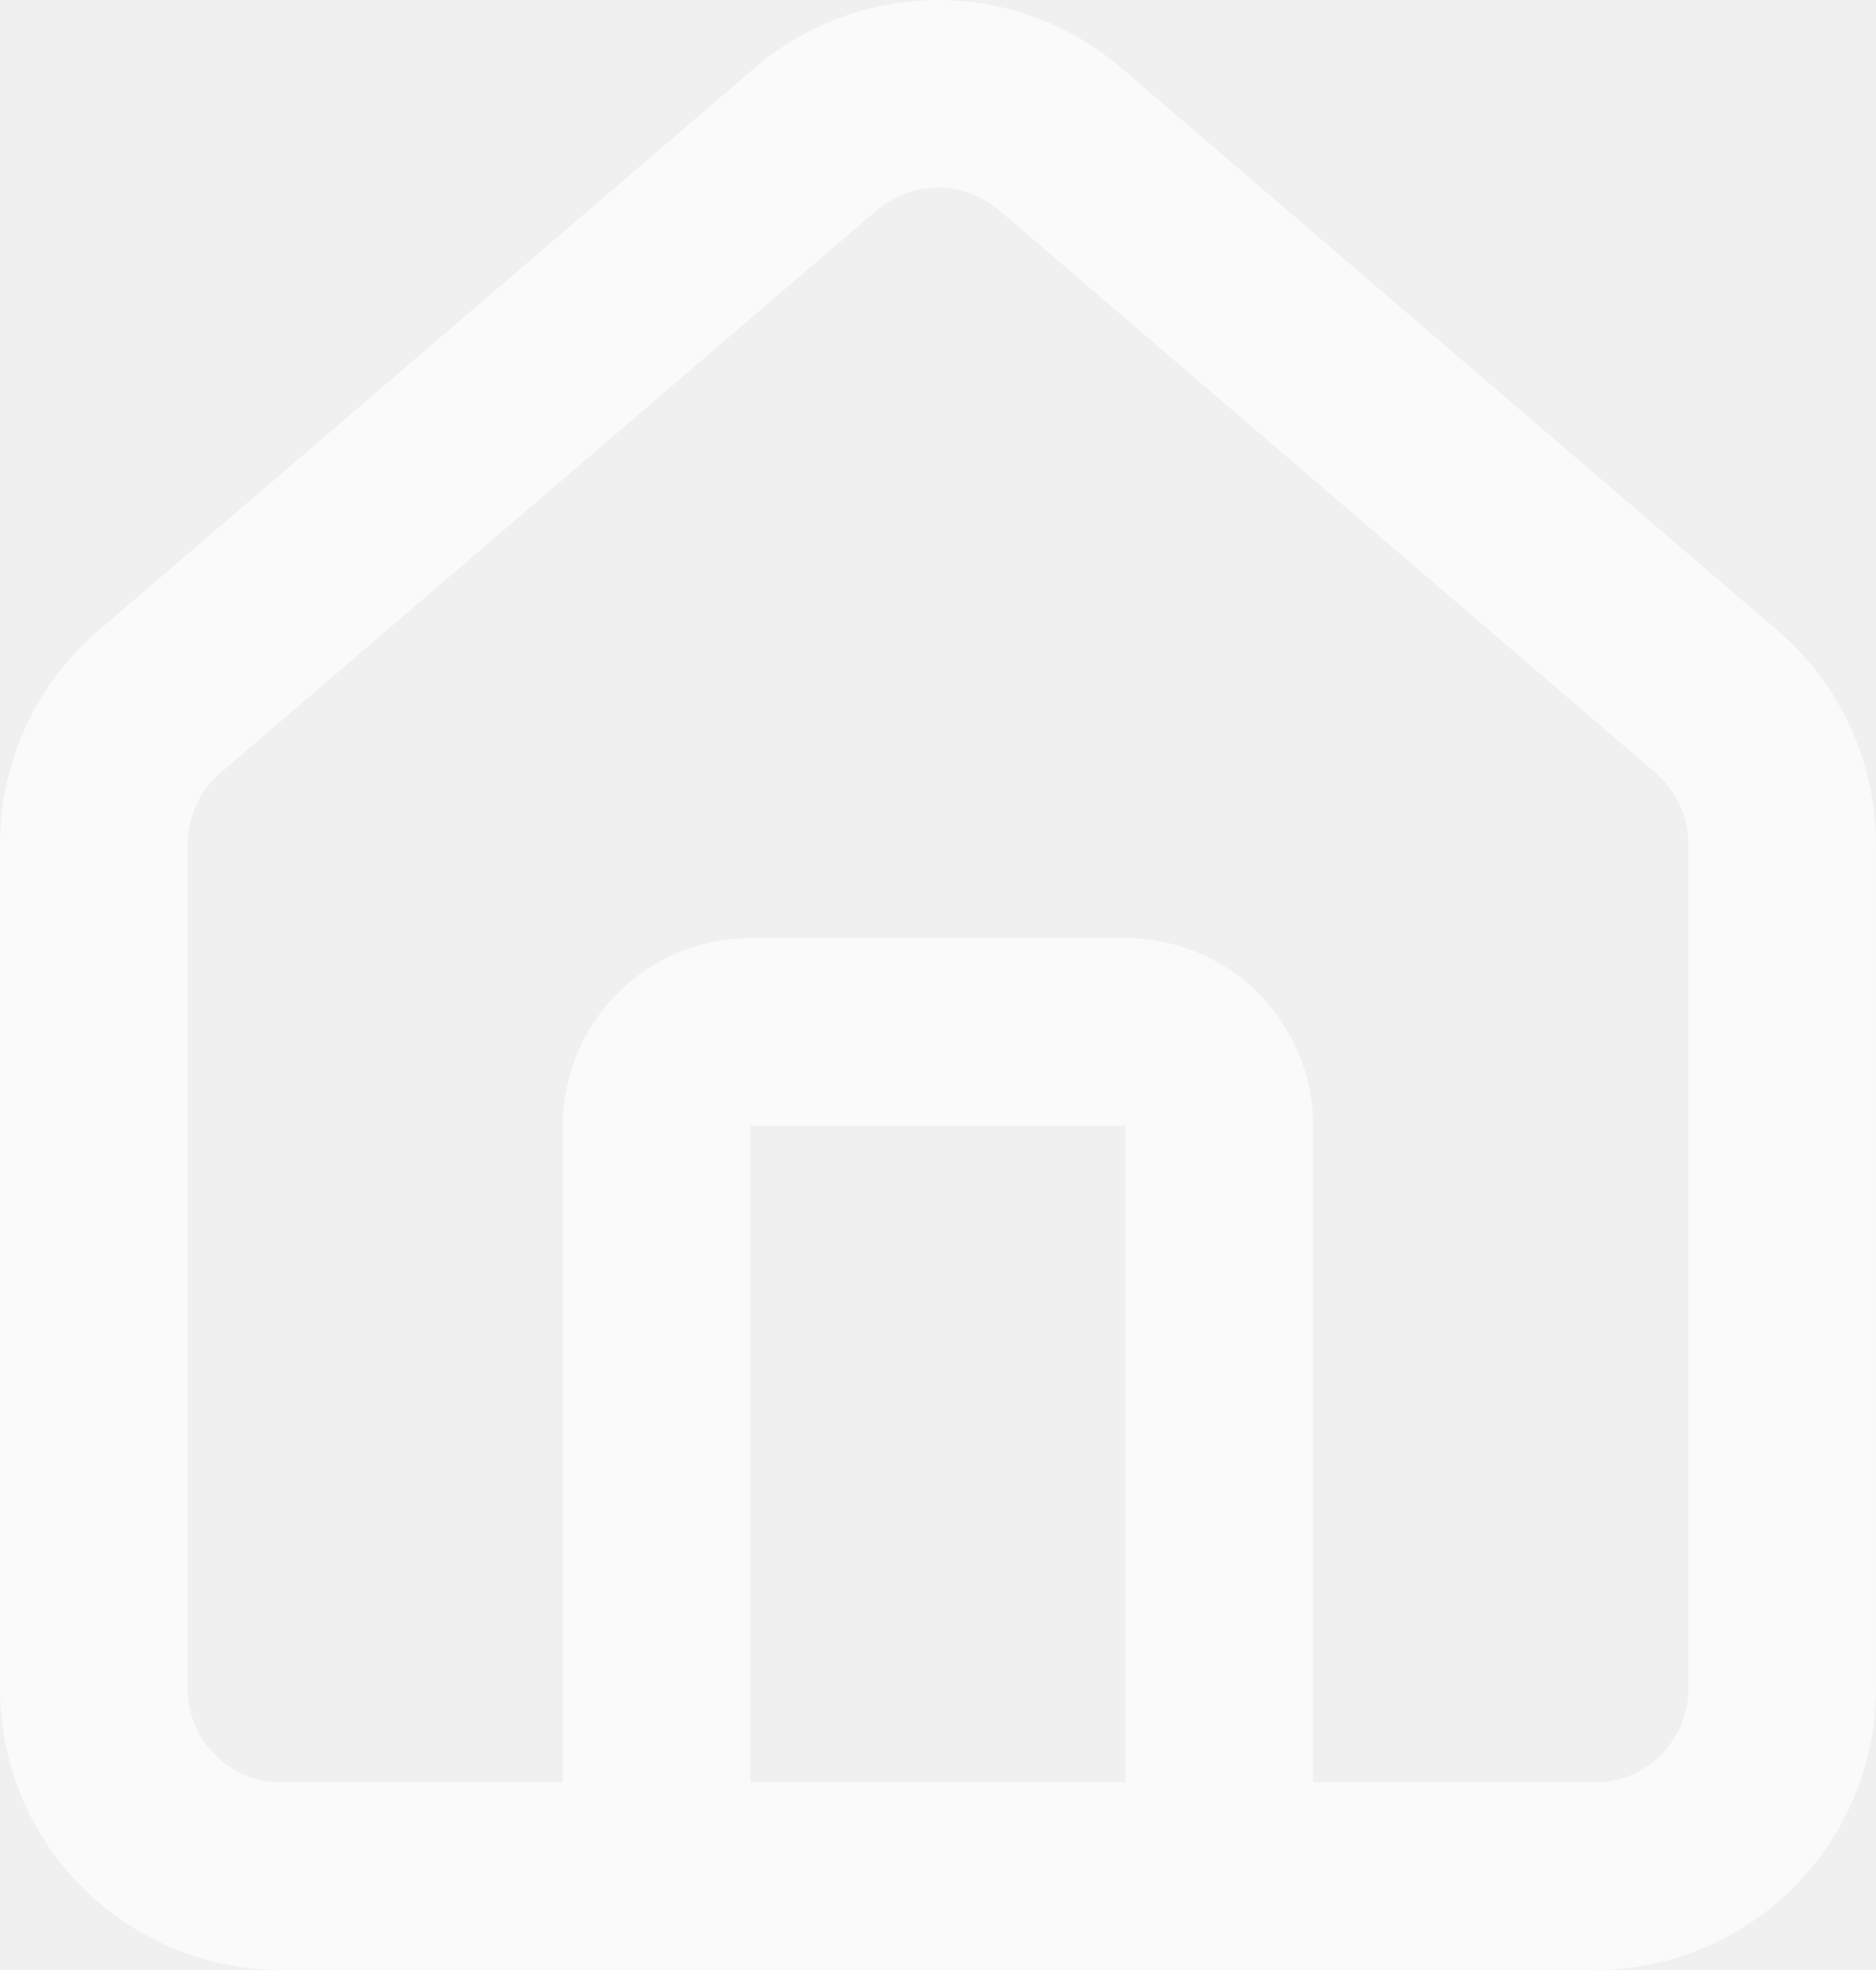
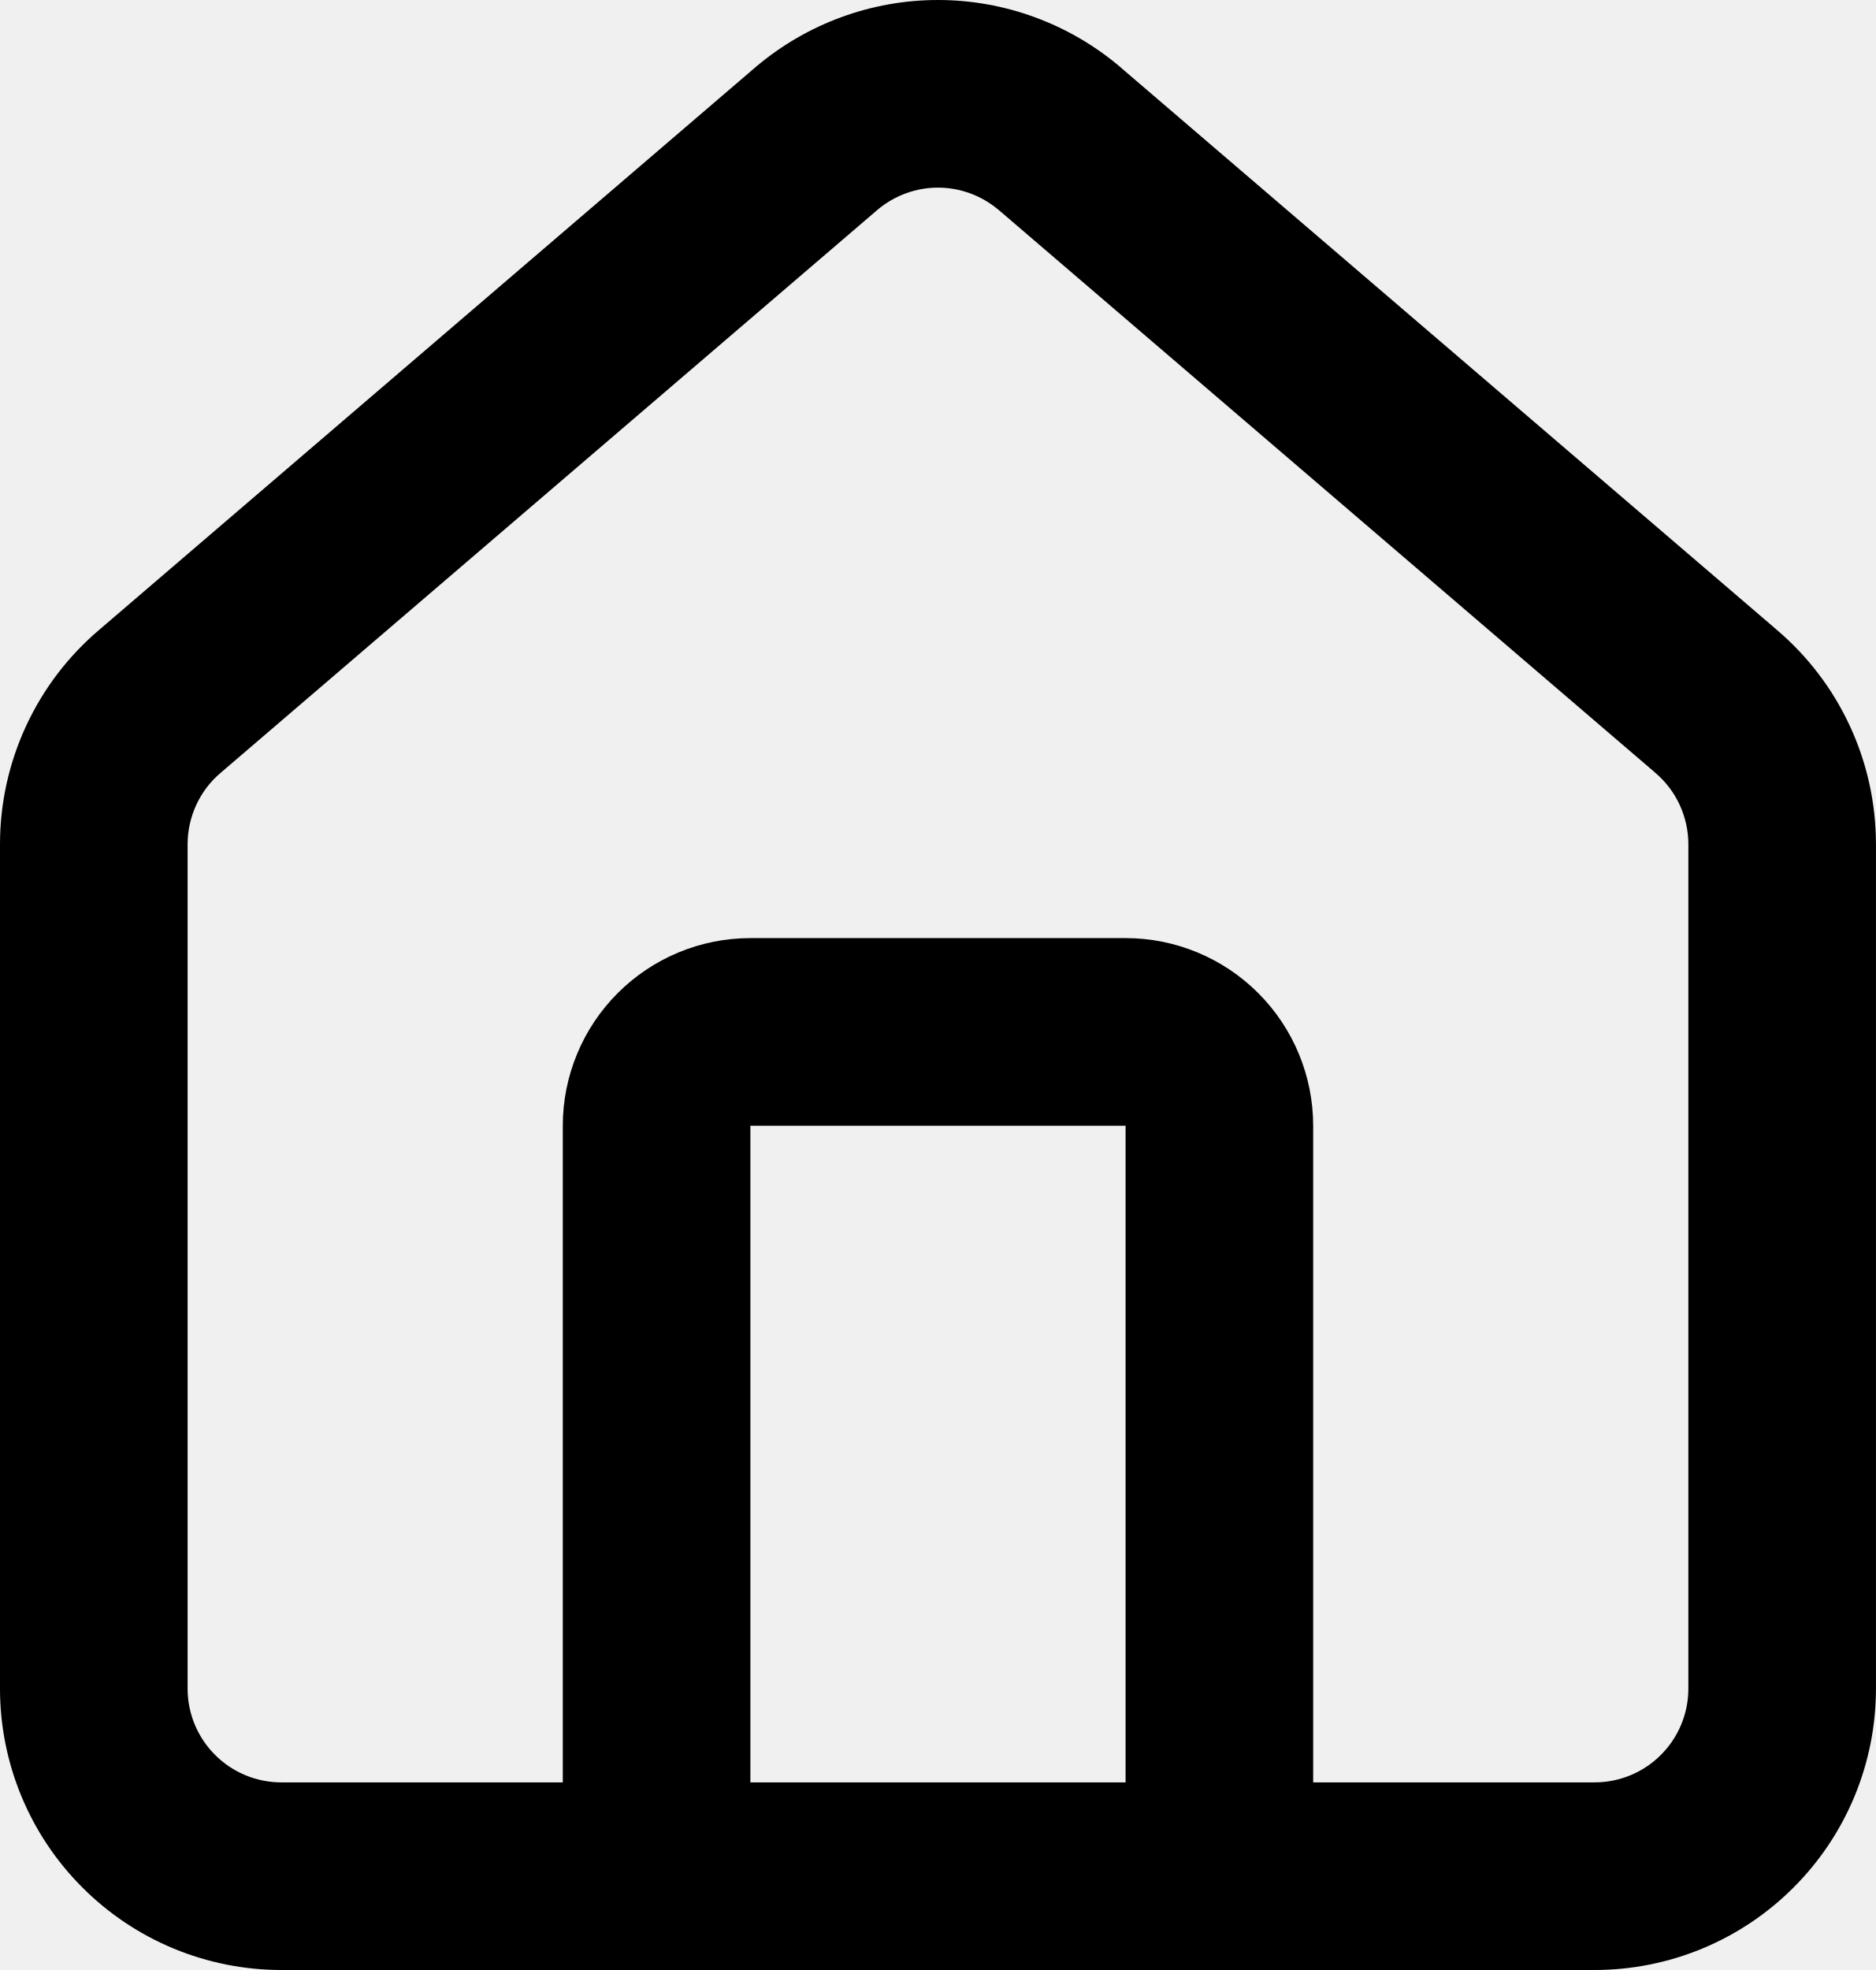
<svg xmlns="http://www.w3.org/2000/svg" width="20" height="21" viewBox="0 0 20 21" fill="none">
-   <path fill-rule="evenodd" clip-rule="evenodd" d="M6.992 21C6.995 21 6.997 21 7 21C7.003 21 7.005 21 7.008 21H12.992C12.995 21 12.997 21 13 21C13.003 21 13.005 21 13.008 21H17C17.796 21 18.559 20.684 19.121 20.121C19.684 19.559 20 18.796 20 18V9C20 8.564 19.905 8.133 19.721 7.737C19.538 7.342 19.271 6.992 18.939 6.711L18.936 6.708L11.942 0.714L11.937 0.709C11.395 0.252 10.709 0 10 0C9.291 0 8.605 0.252 8.063 0.709L1.061 6.711C0.729 6.992 0.462 7.342 0.279 7.737C0.095 8.133 -6.95632e-05 8.564 3.81754e-08 9V18C3.81754e-08 18.796 0.316 19.559 0.879 20.121C1.441 20.684 2.204 21 3 21H6.992ZM2.355 8.236L9.357 2.235C9.537 2.084 9.765 2 10 2C10.235 2 10.463 2.084 10.643 2.235L10.646 2.237L17.64 8.231L17.645 8.236C17.757 8.33 17.846 8.447 17.907 8.579C17.968 8.711 18 8.854 18 9V18C18 18.265 17.895 18.52 17.707 18.707C17.52 18.895 17.265 19 17 19H14V12C14 11.47 13.789 10.961 13.414 10.586C13.039 10.211 12.53 10 12 10H8C7.47 10 6.961 10.211 6.586 10.586C6.211 10.961 6 11.47 6 12V19H3C2.735 19 2.48 18.895 2.293 18.707C2.105 18.52 2 18.265 2 18V9C2 8.854 2.032 8.711 2.093 8.579C2.154 8.447 2.243 8.33 2.355 8.236ZM12 19H8V12H12V19Z" fill="white" fill-opacity="0.64" />
+   <path fill-rule="evenodd" clip-rule="evenodd" d="M6.992 21C6.995 21 6.997 21 7 21C7.003 21 7.005 21 7.008 21H12.992C12.995 21 12.997 21 13 21C13.003 21 13.005 21 13.008 21H17C17.796 21 18.559 20.684 19.121 20.121C19.684 19.559 20 18.796 20 18V9C20 8.564 19.905 8.133 19.721 7.737C19.538 7.342 19.271 6.992 18.939 6.711L18.936 6.708L11.942 0.714L11.937 0.709C11.395 0.252 10.709 0 10 0C9.291 0 8.605 0.252 8.063 0.709L1.061 6.711C0.729 6.992 0.462 7.342 0.279 7.737C0.095 8.133 -6.95632e-05 8.564 3.81754e-08 9V18C3.81754e-08 18.796 0.316 19.559 0.879 20.121C1.441 20.684 2.204 21 3 21H6.992ZM2.355 8.236L9.357 2.235C9.537 2.084 9.765 2 10 2C10.235 2 10.463 2.084 10.643 2.235L10.646 2.237L17.64 8.231L17.645 8.236C17.757 8.33 17.846 8.447 17.907 8.579C17.968 8.711 18 8.854 18 9V18C18 18.265 17.895 18.52 17.707 18.707C17.52 18.895 17.265 19 17 19H14V12C14 11.47 13.789 10.961 13.414 10.586C13.039 10.211 12.53 10 12 10H8C7.47 10 6.961 10.211 6.586 10.586C6.211 10.961 6 11.47 6 12V19H3C2.735 19 2.48 18.895 2.293 18.707C2.105 18.52 2 18.265 2 18V9C2 8.854 2.032 8.711 2.093 8.579C2.154 8.447 2.243 8.33 2.355 8.236ZM12 19H8V12H12V19Z" fill="currentColor" fill-opacity="1" />
</svg>
